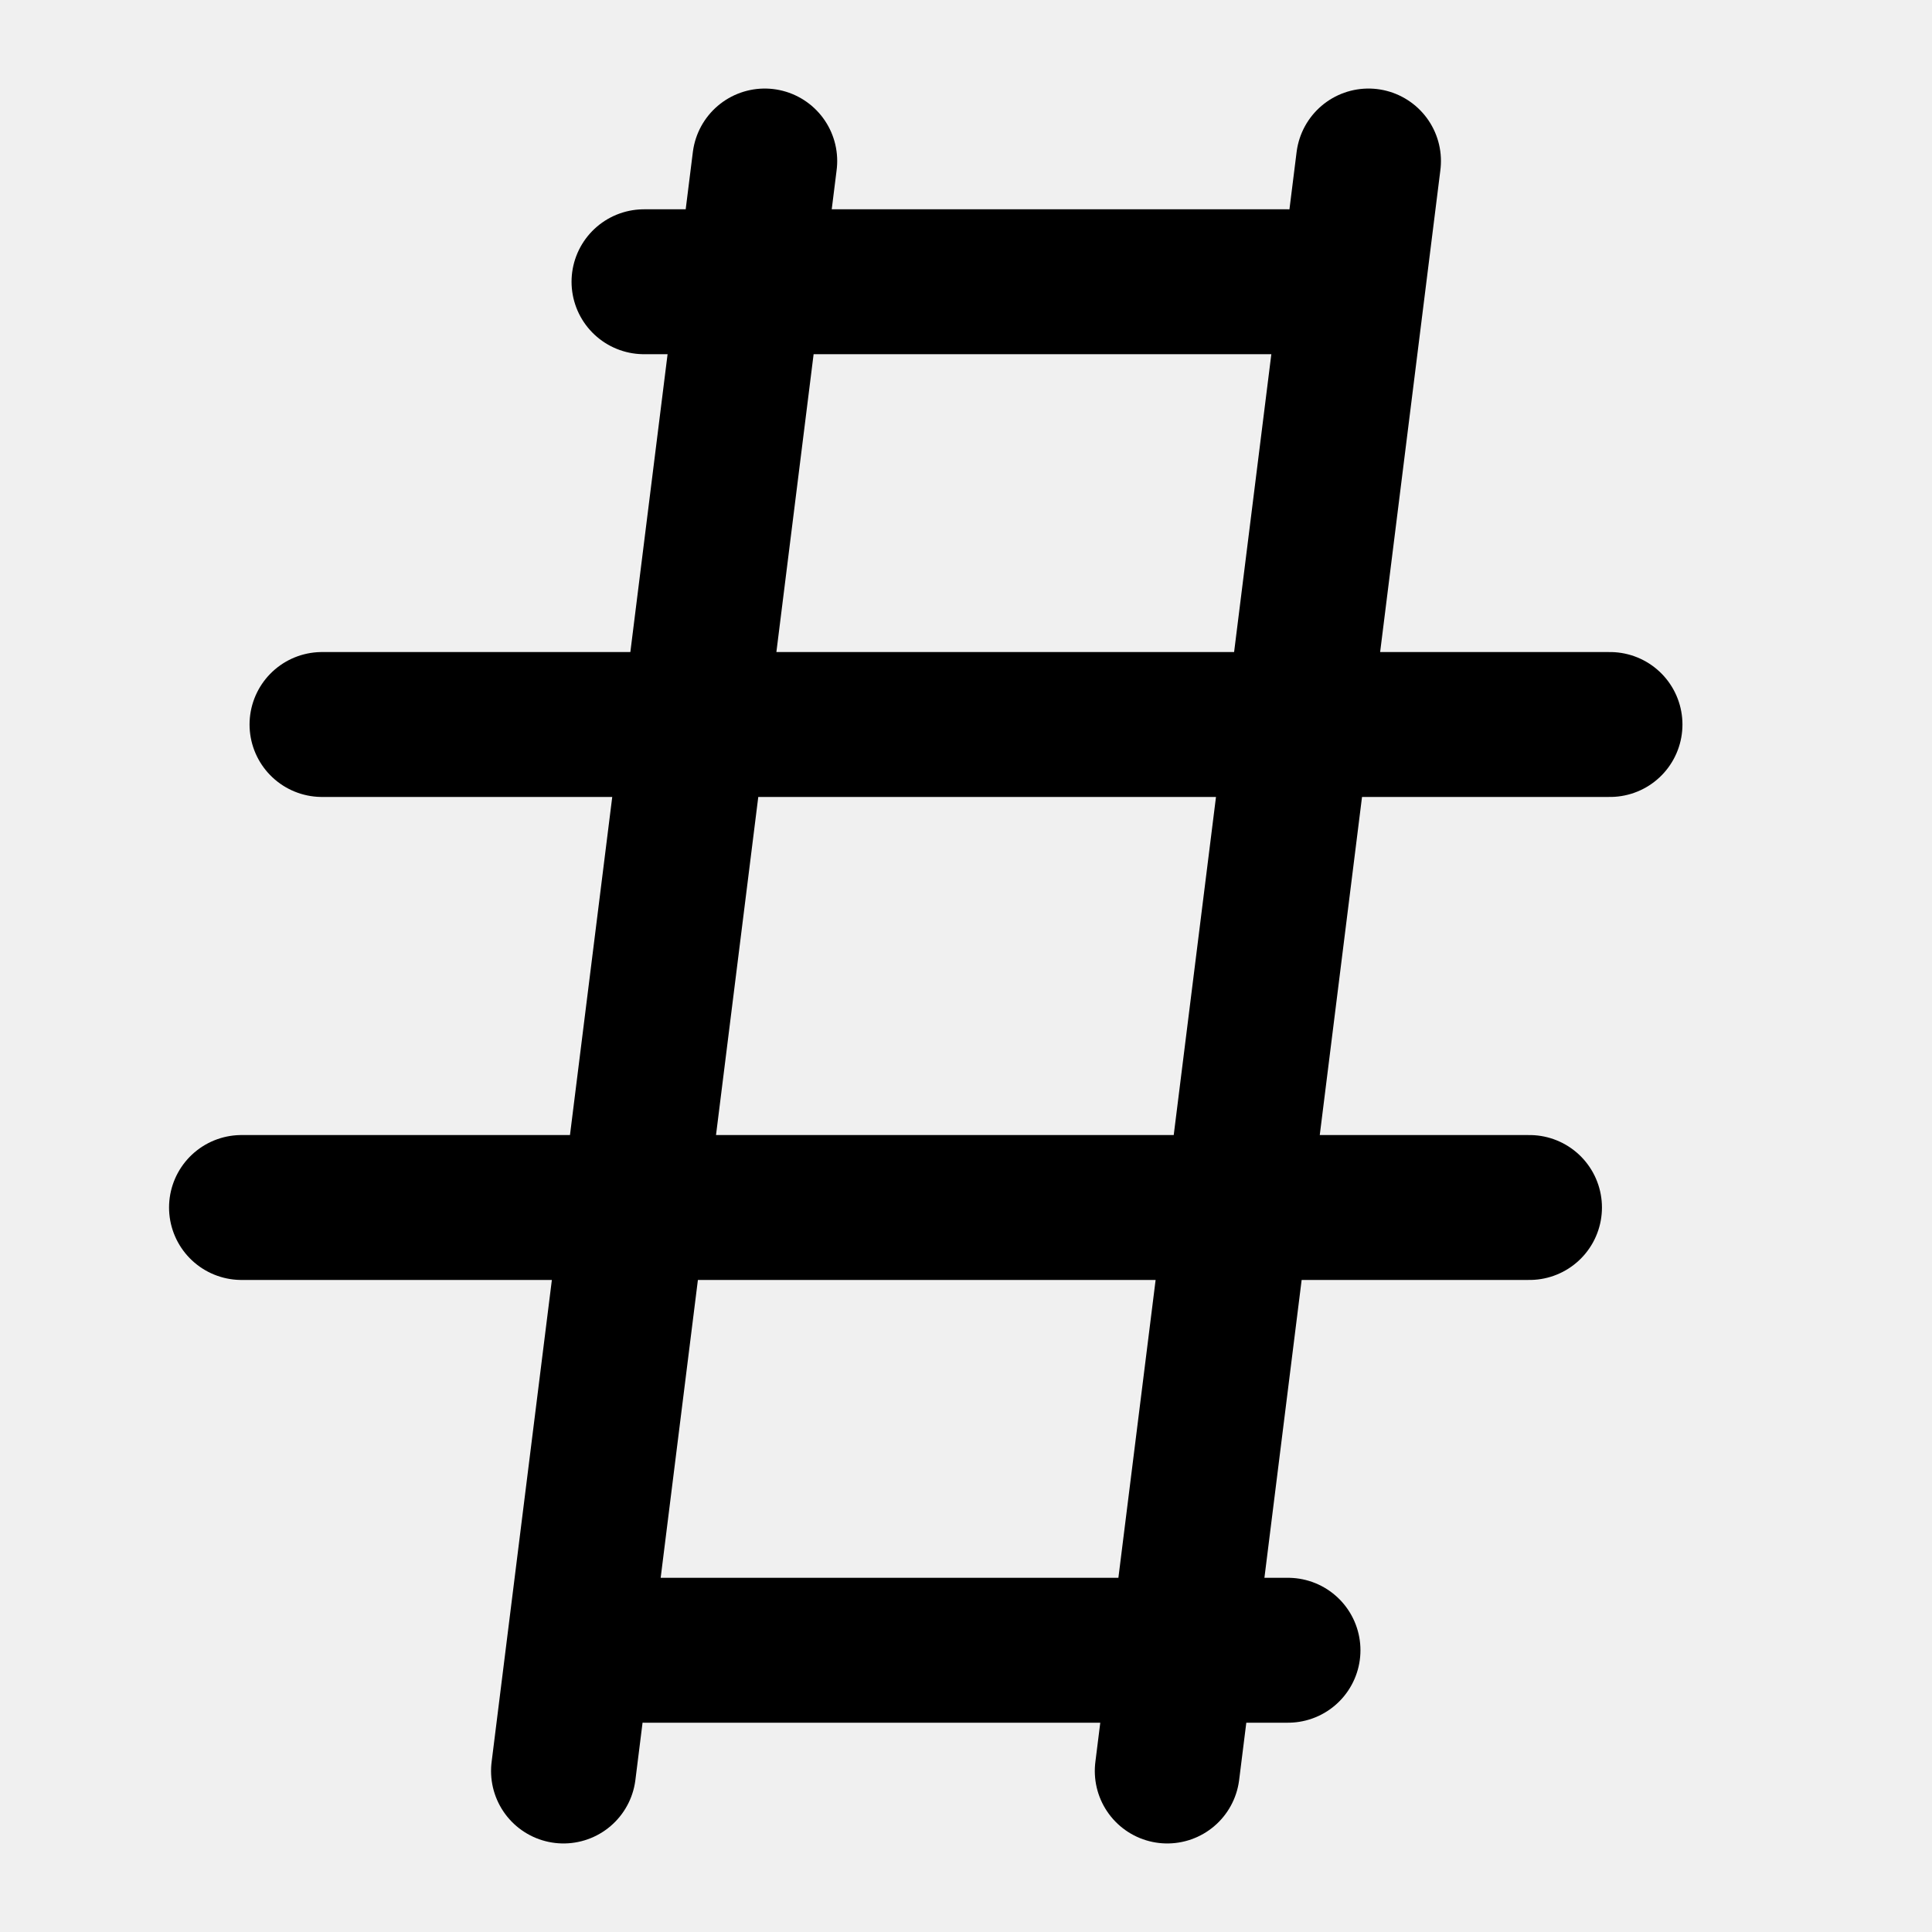
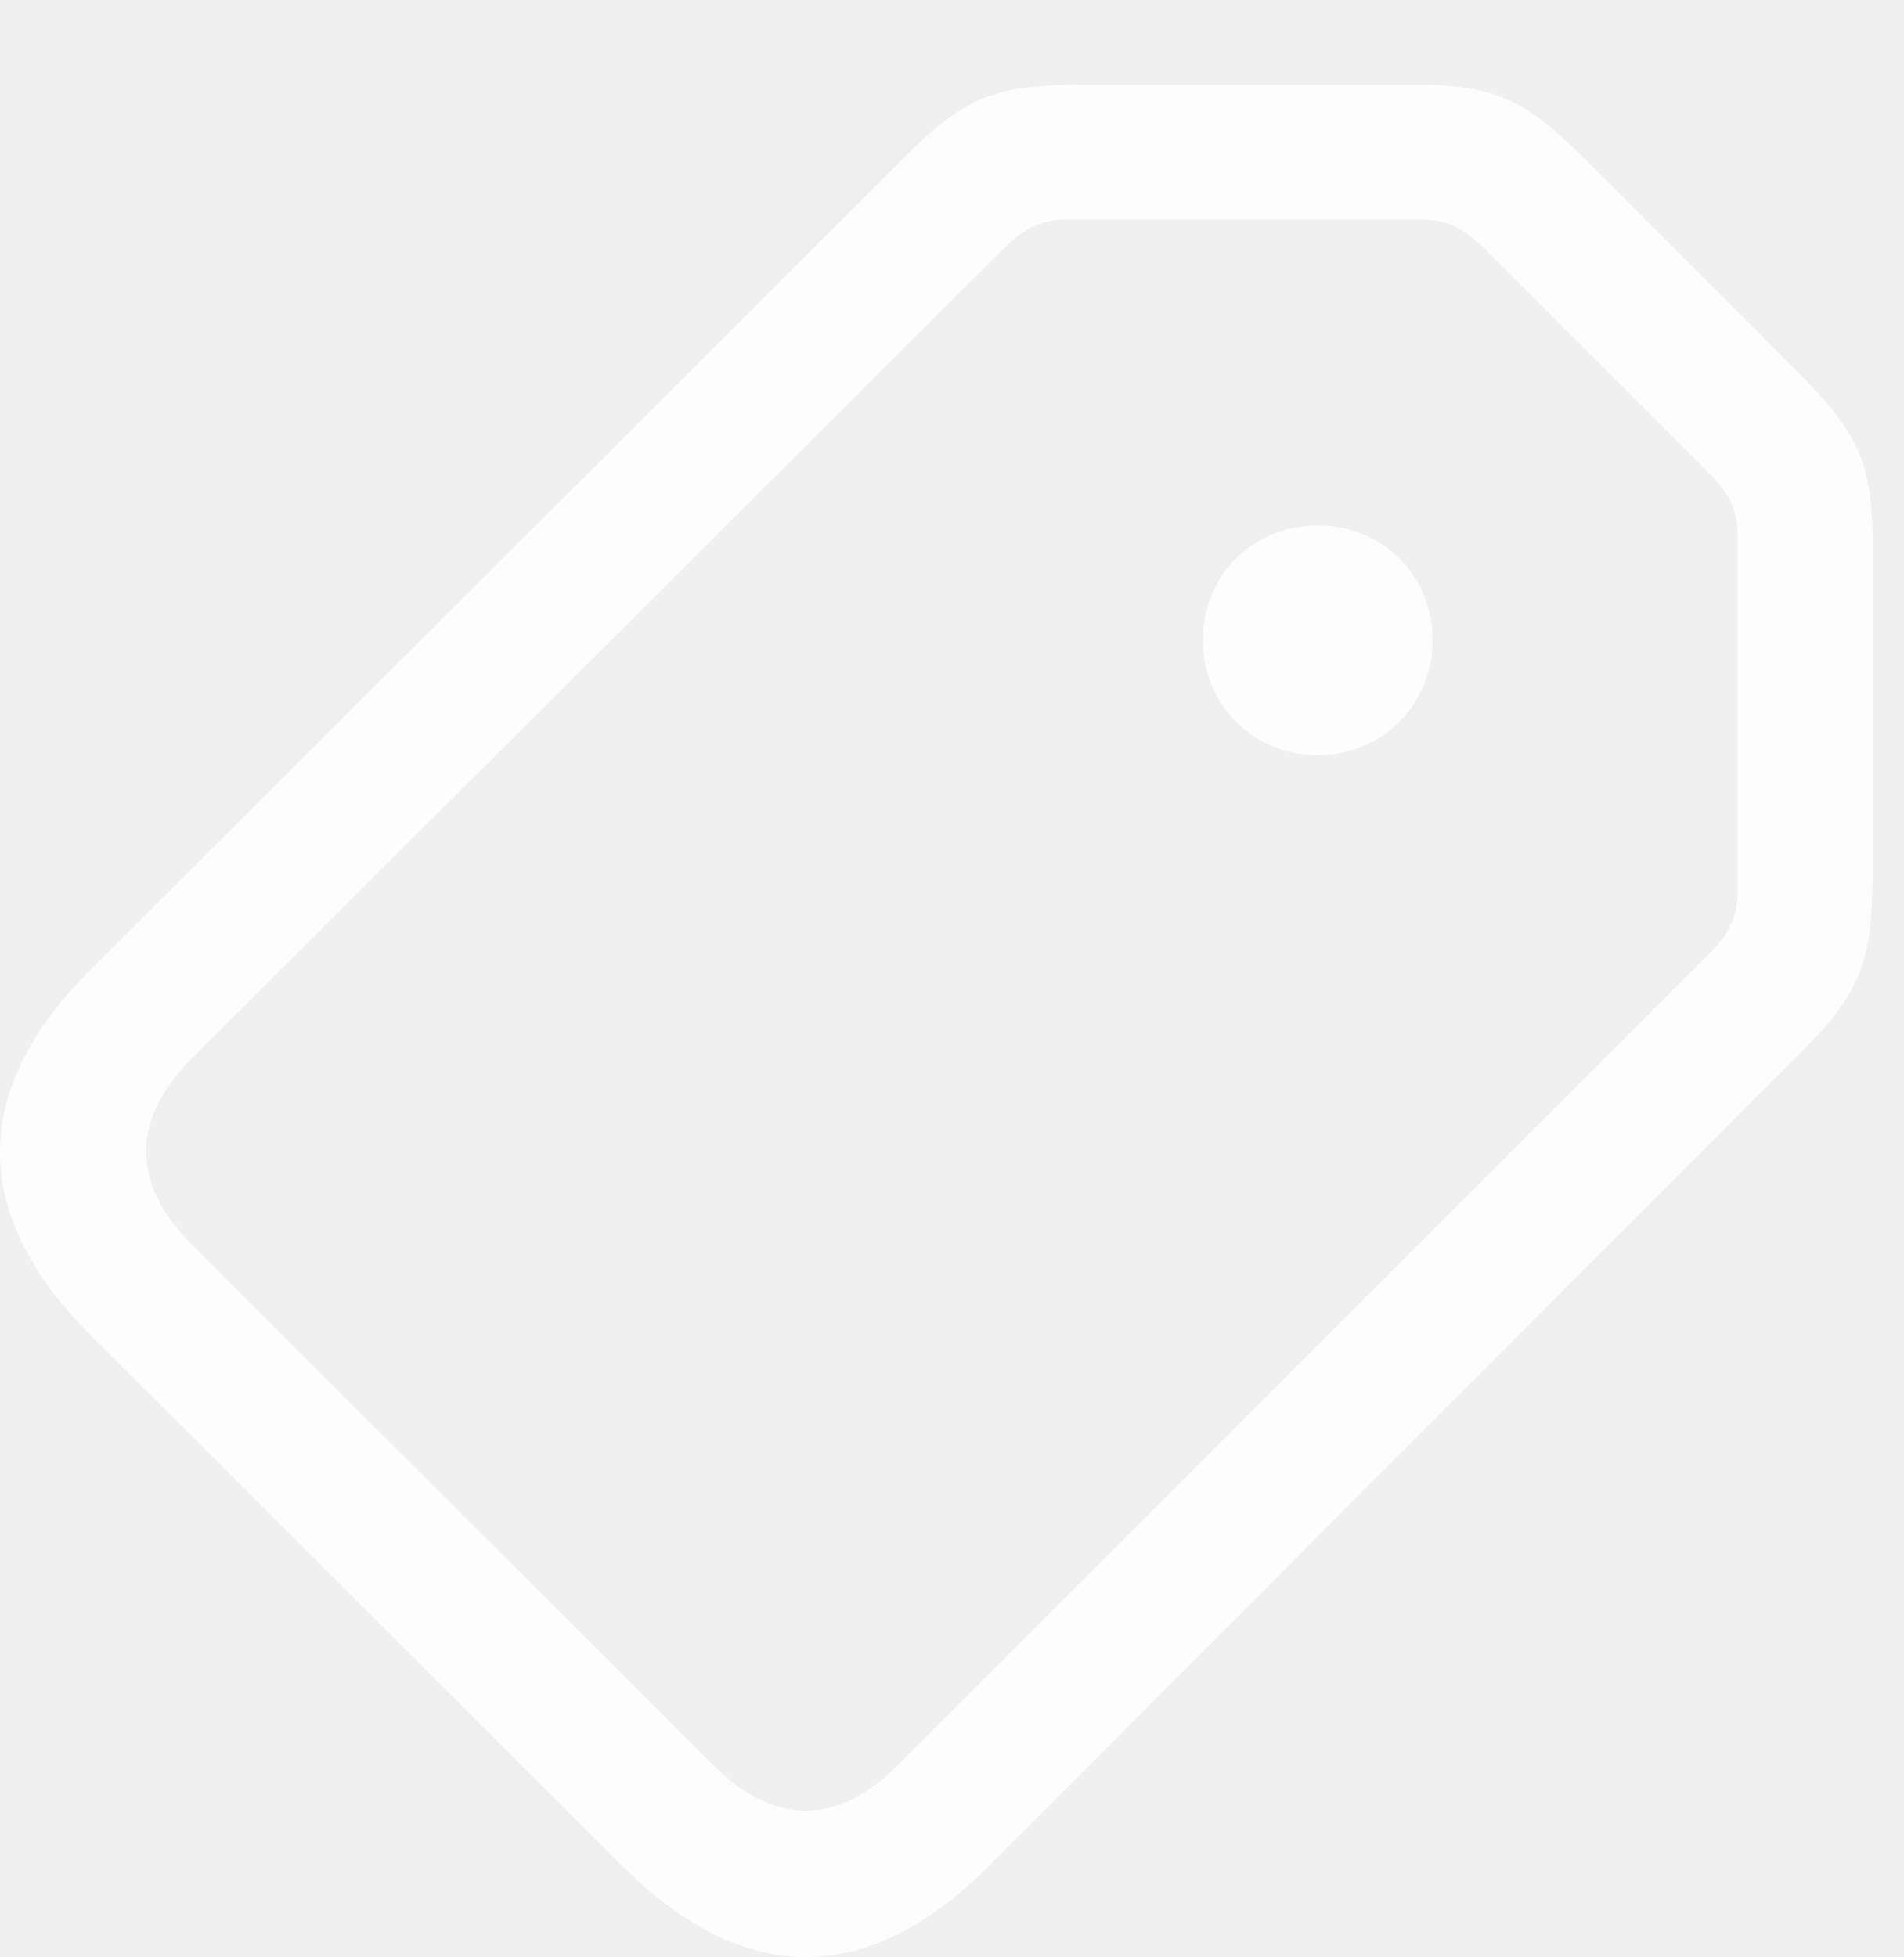
- <svg xmlns="http://www.w3.org/2000/svg" viewBox="0 0 24 24" fill="none" stroke="#000" stroke-width="1.8" stroke-linecap="round" stroke-linejoin="round">
-   <path d="M8 3.5h8M8 20.5h8M9.5 2 7 22M17 2l-2.5 20M4 9h16M3 15h16" />
+ <svg xmlns="http://www.w3.org/2000/svg" version="1.1" viewBox="0 0 22.175 22.8">
+   <g>
+     <rect height="22.8" opacity="0" width="22.175" x="0" y="0" />
+     <path d="M11.512 21.747L21.034 12.206C21.766 11.473 21.815 11.053 21.815 10.028L21.815 6.317C21.815 5.282 21.571 4.96 20.829 4.218L18.583 1.971C17.85 1.239 17.528 0.985 16.493 0.985L12.772 0.985C11.747 0.985 11.337 1.034 10.604 1.766L1.053 11.298C-0.343 12.694-0.363 14.139 1.063 15.565L7.245 21.737C8.68 23.163 10.116 23.143 11.512 21.747ZM10.458 20.565C9.764 21.268 9.012 21.278 8.3 20.555L2.235 14.501C1.522 13.788 1.532 13.036 2.225 12.342L11.708 2.88C11.913 2.684 12.108 2.557 12.44 2.557L16.552 2.557C16.864 2.557 17.059 2.675 17.274 2.88L19.93 5.536C20.136 5.741 20.243 5.946 20.243 6.249L20.243 10.37C20.243 10.692 20.126 10.897 19.93 11.092ZM15.35 8.798C16.112 8.798 16.688 8.202 16.688 7.46C16.688 6.708 16.112 6.122 15.35 6.122C14.589 6.122 14.012 6.708 14.012 7.46C14.012 8.202 14.589 8.798 15.35 8.798Z" fill="white" fill-opacity="0.85" />
+   </g>
</svg>
